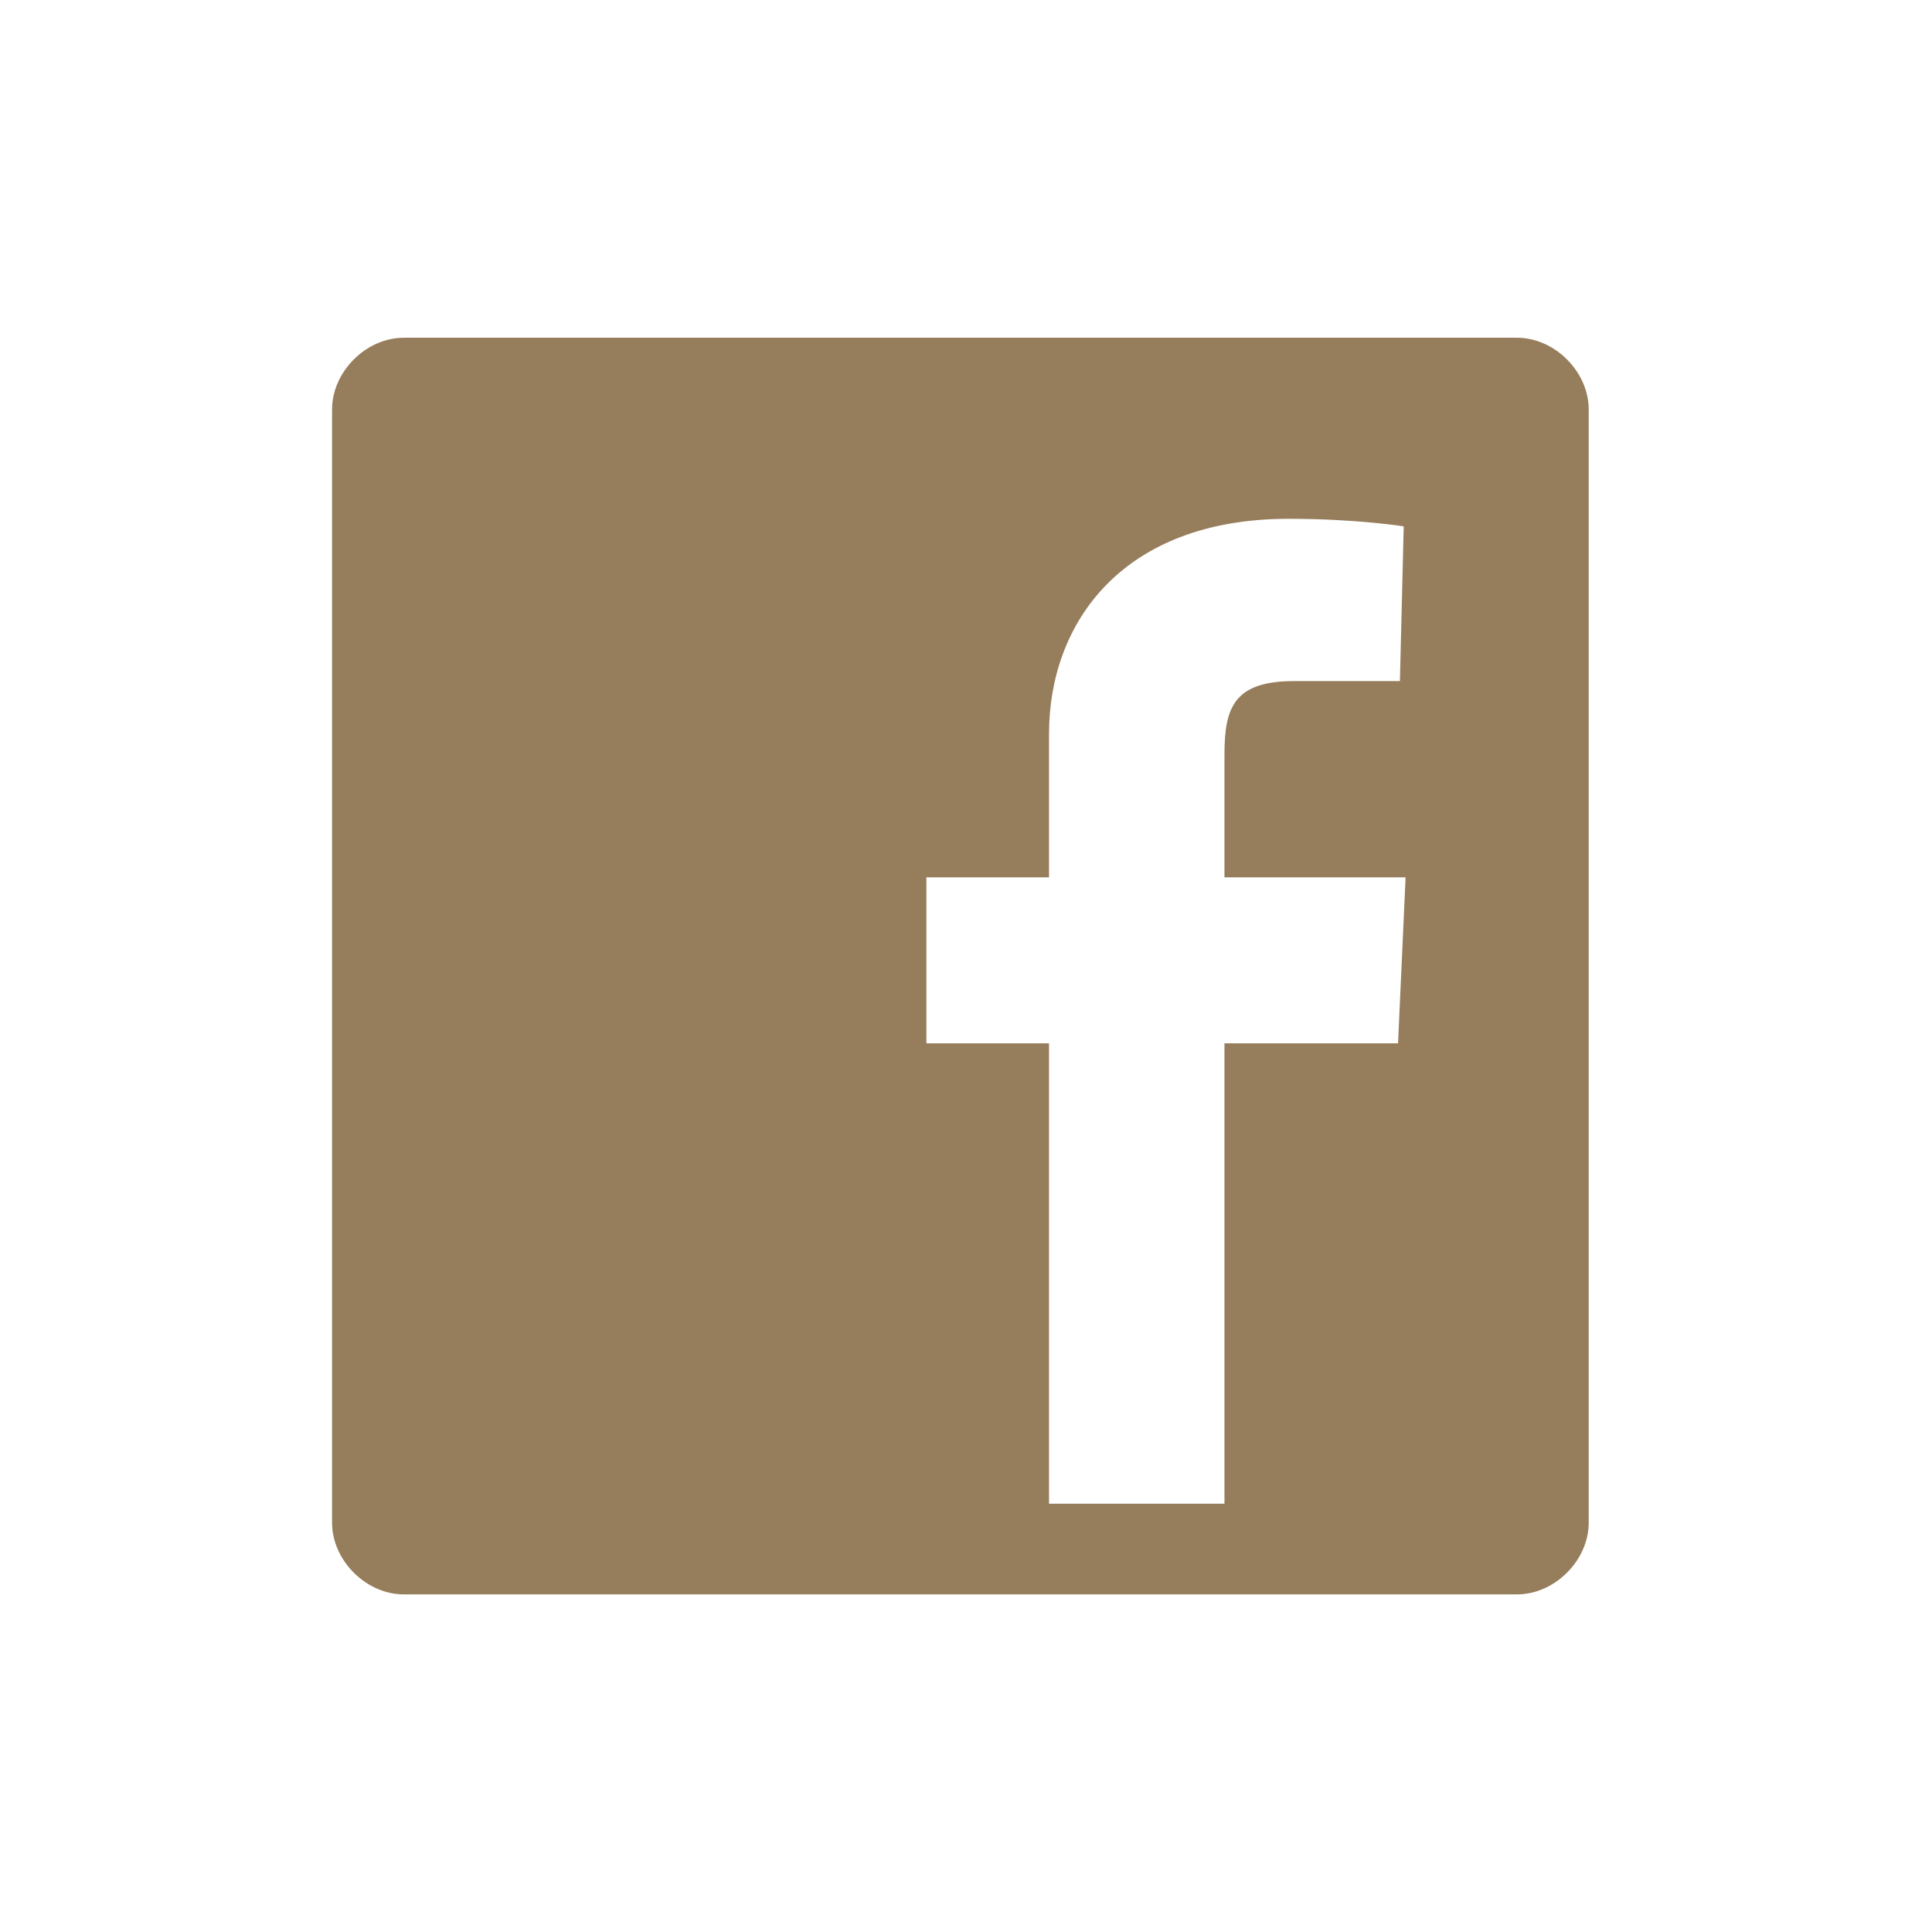
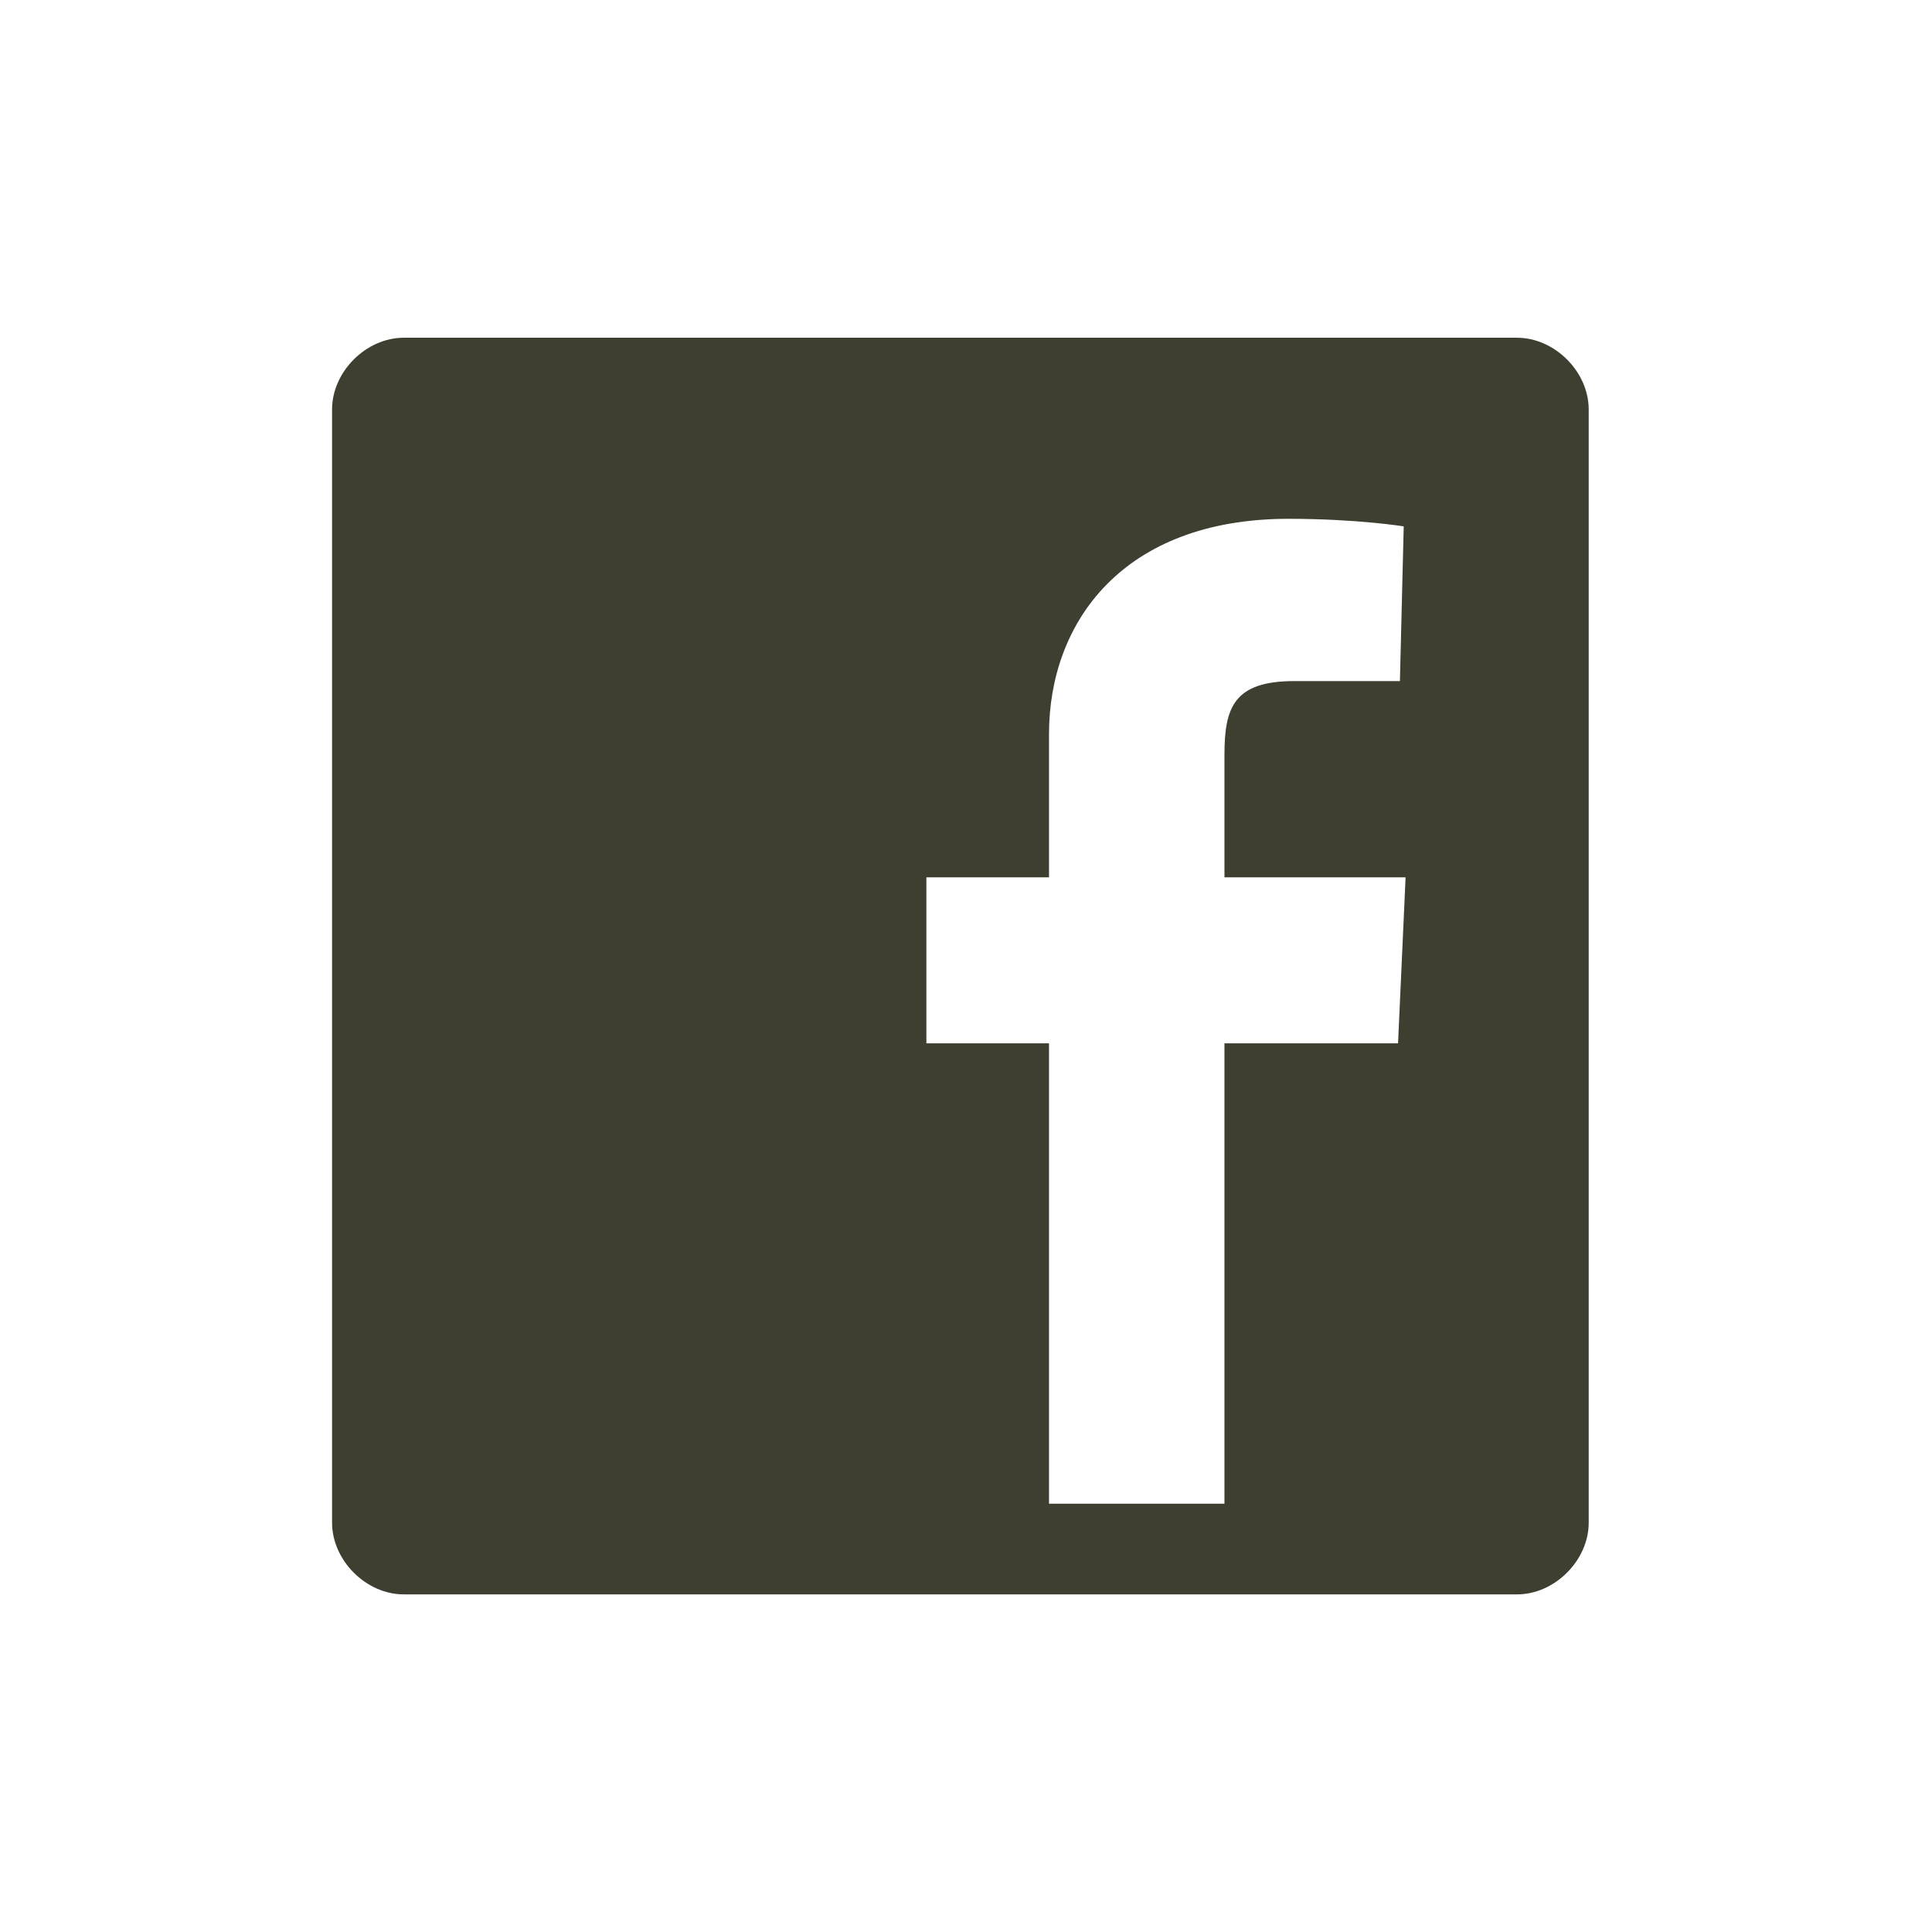
- <svg xmlns="http://www.w3.org/2000/svg" fill="#967d5c" width="800px" height="800px" viewBox="-5.5 0 32 32" version="1.1">
+ <svg xmlns="http://www.w3.org/2000/svg" fill="#3e3f31" width="800px" height="800px" viewBox="-5.5 0 32 32" version="1.1">
  <path d="M1.188 5.594h18.438c0.625 0 1.188 0.563 1.188 1.188v18.438c0 0.625-0.563 1.188-1.188 1.188h-18.438c-0.625 0-1.188-0.563-1.188-1.188v-18.438c0-0.625 0.563-1.188 1.188-1.188zM14.781 17.281h2.875l0.125-2.75h-3v-2.031c0-0.781 0.156-1.219 1.156-1.219h1.75l0.063-2.563s-0.781-0.125-1.906-0.125c-2.75 0-3.969 1.719-3.969 3.563v2.375h-2.031v2.75h2.031v7.625h2.906v-7.625z" />
</svg>
